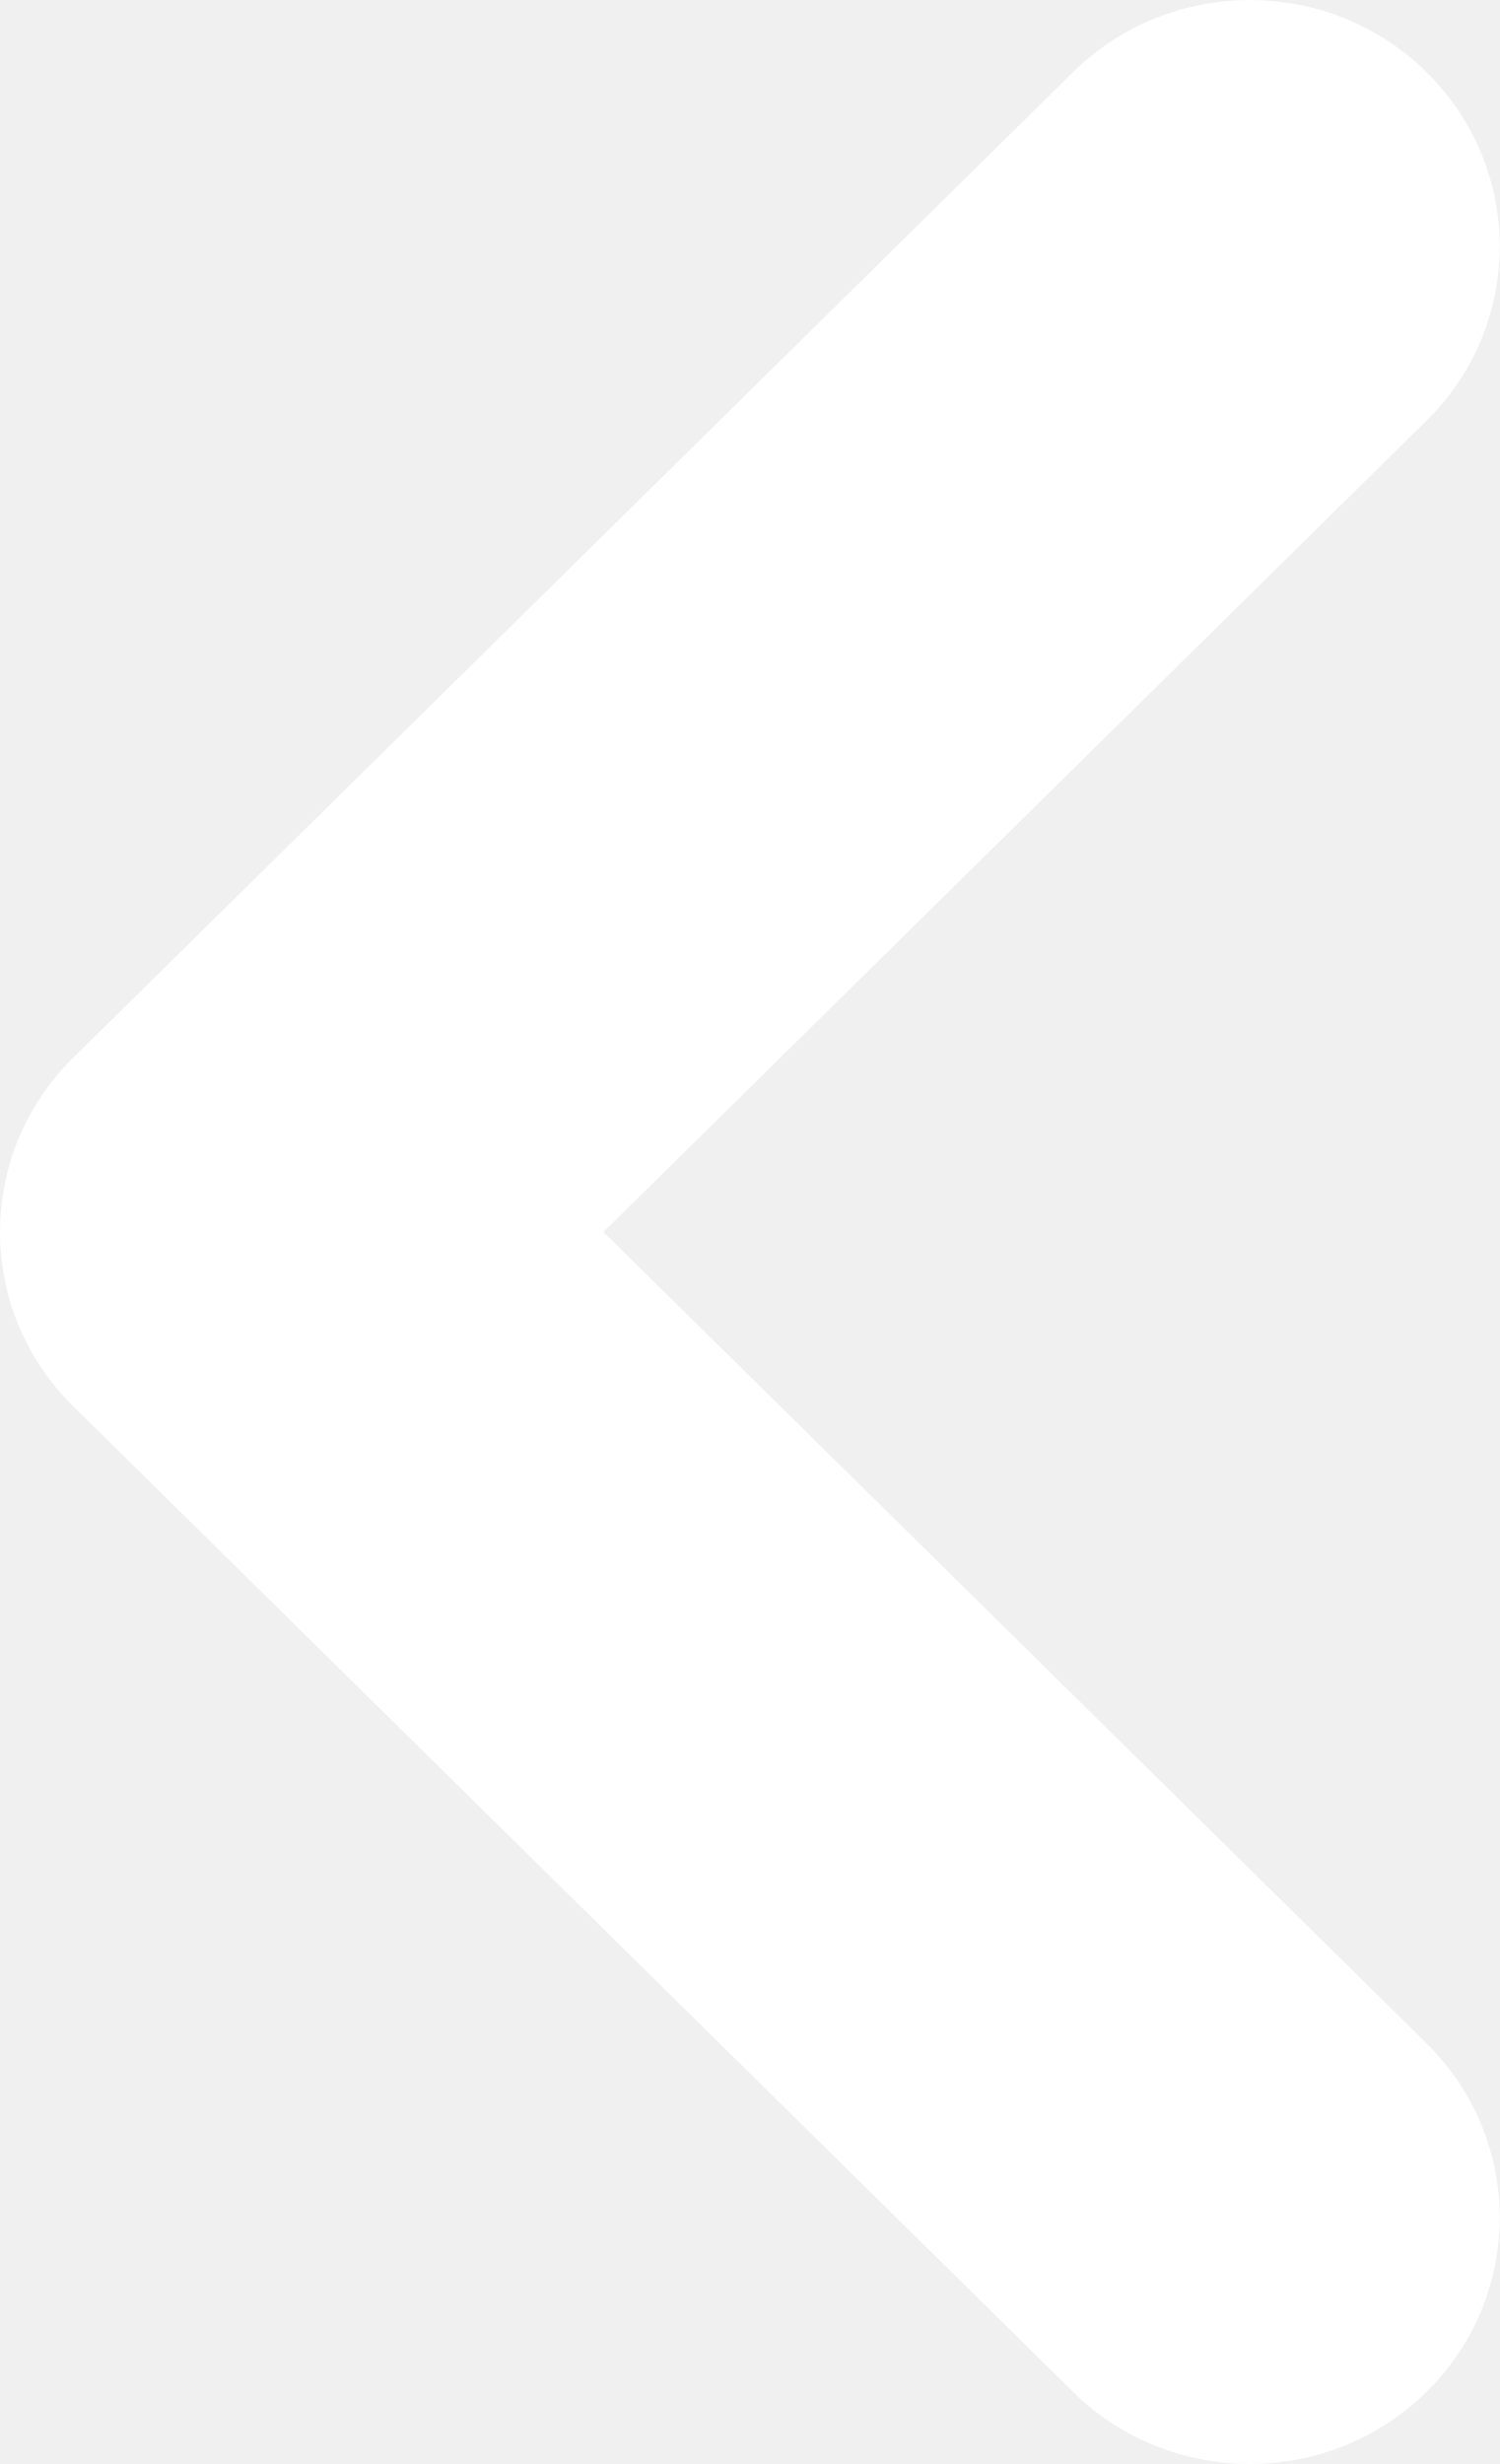
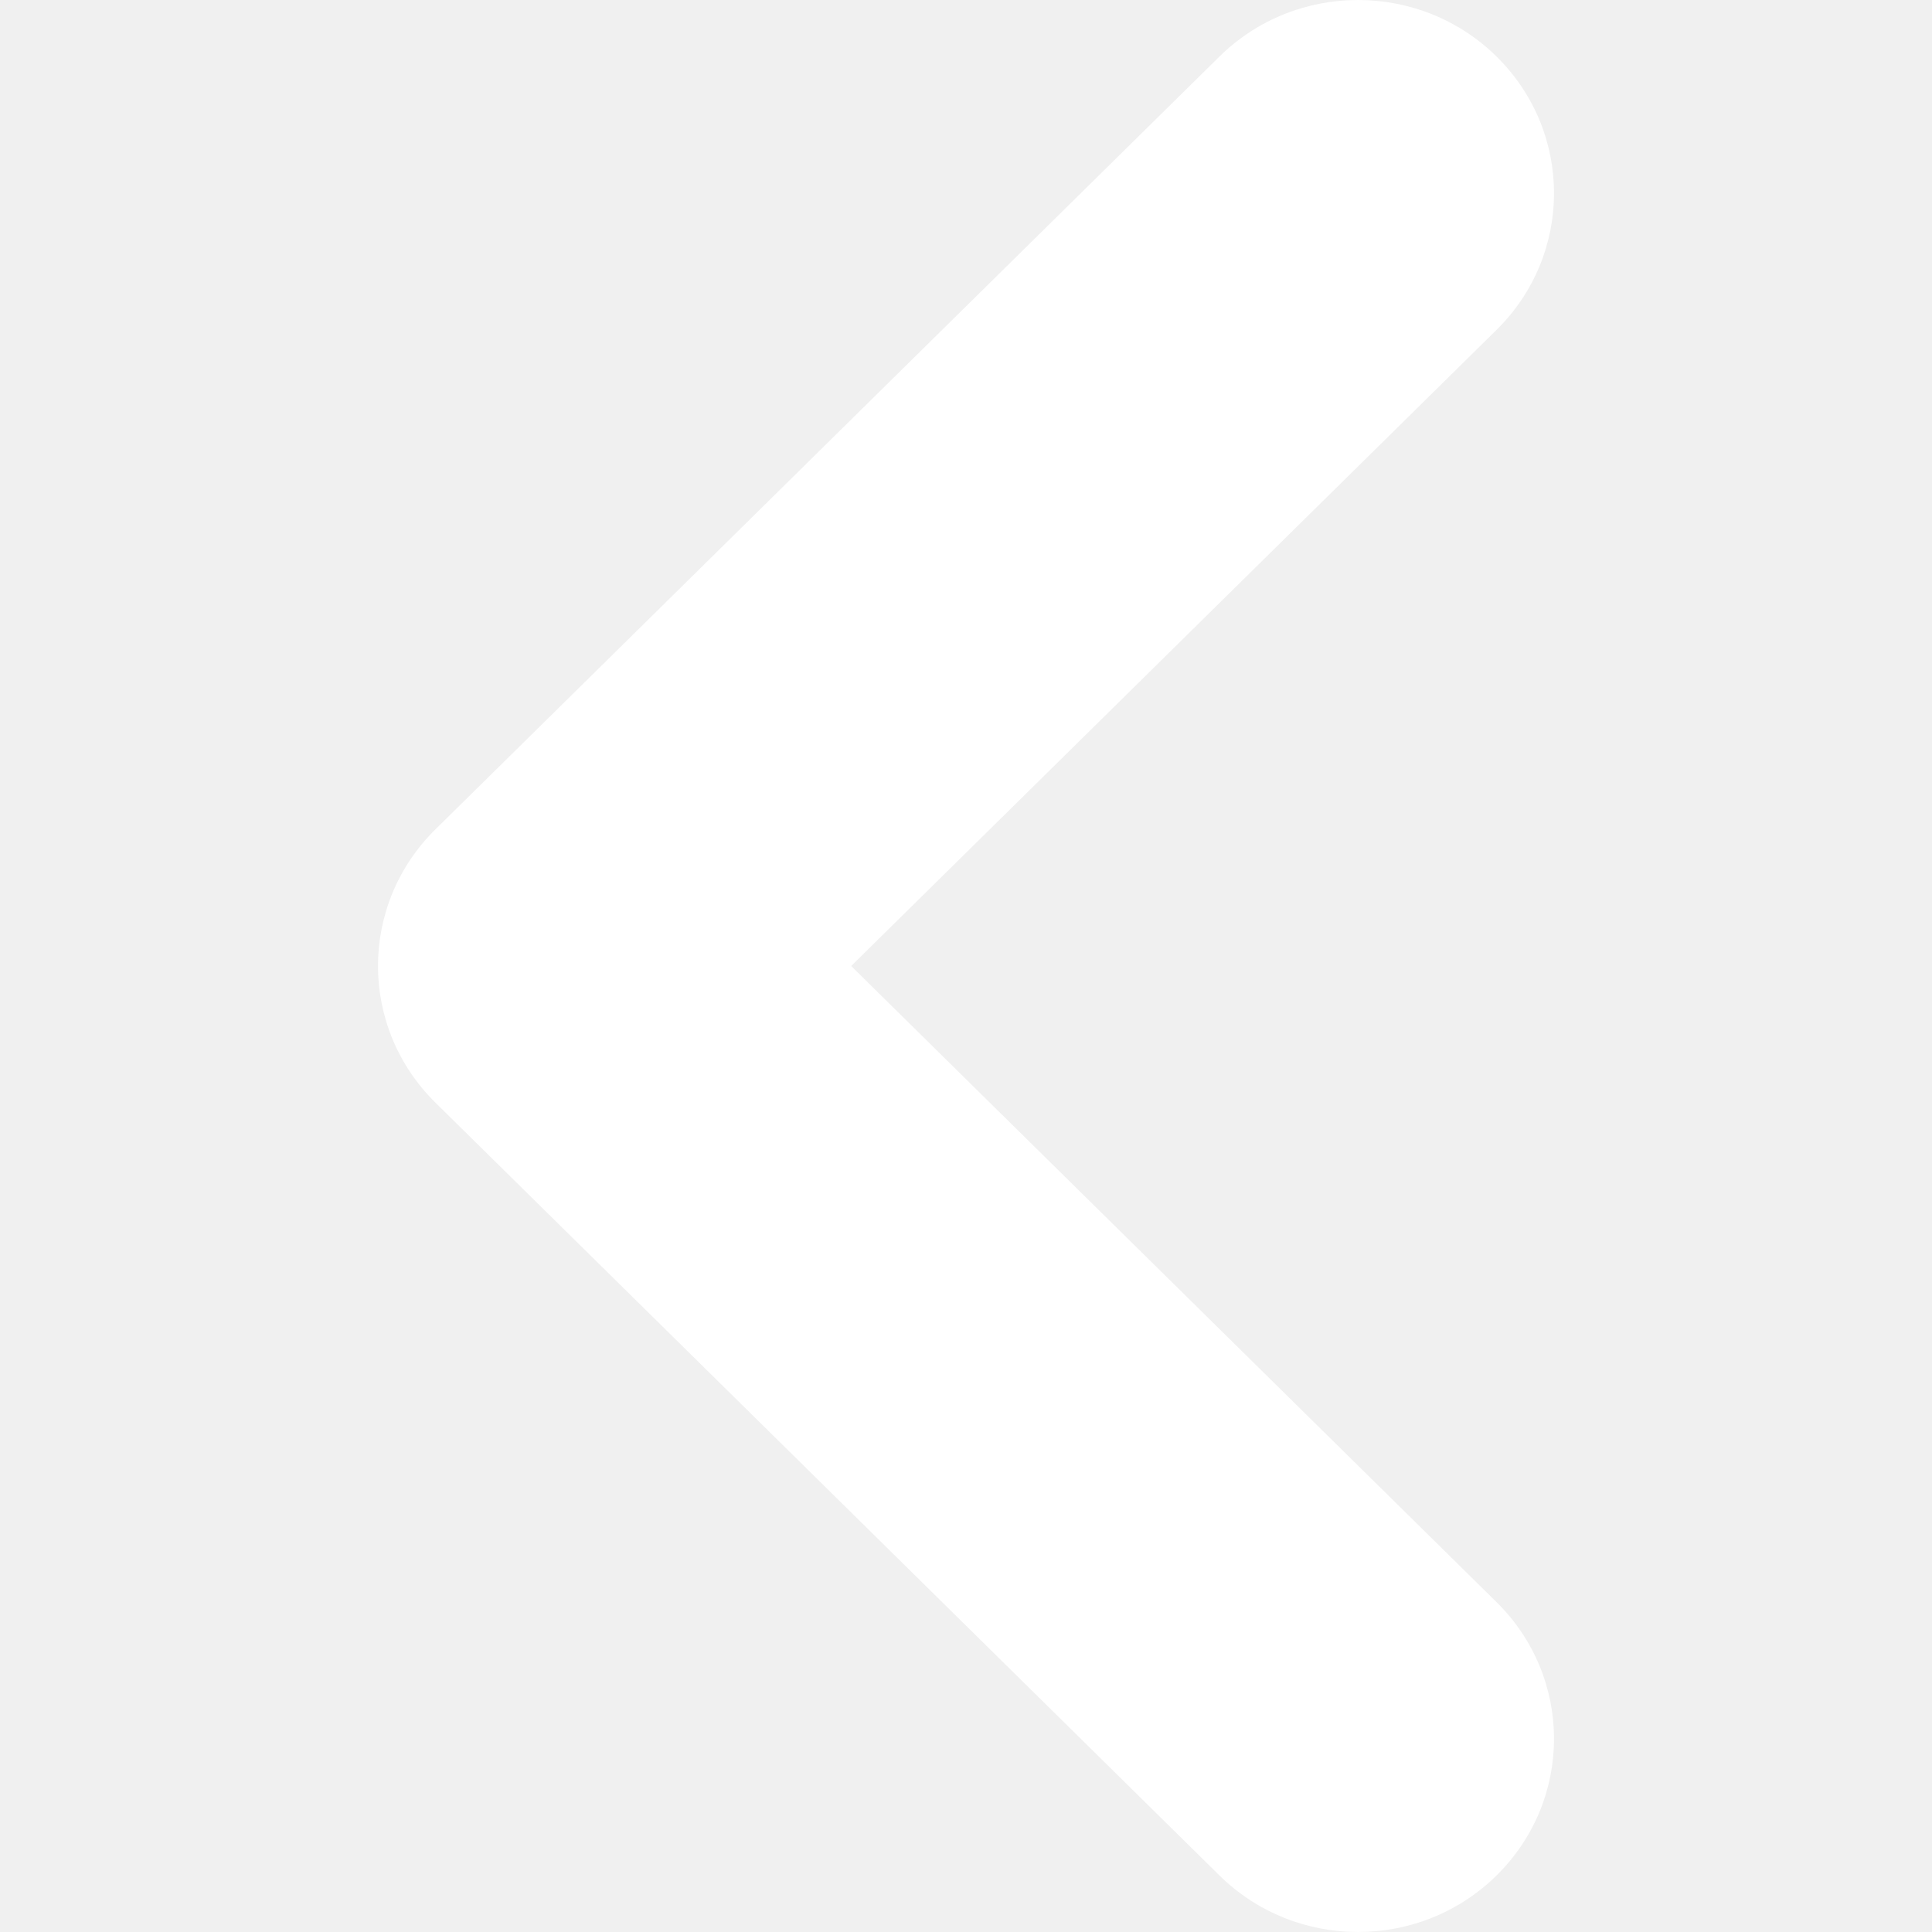
- <svg xmlns="http://www.w3.org/2000/svg" width="28" height="46" viewBox="0 0 28 46" fill="none">
+ <svg xmlns="http://www.w3.org/2000/svg" width="20" height="20" viewBox="0 0 28 46" fill="#FFF">
  <path fill-rule="evenodd" clip-rule="evenodd" d="M26.633 44.653C28.456 42.856 28.456 39.944 26.633 38.147L11.266 23L26.633 7.853C28.456 6.056 28.456 3.144 26.633 1.347C24.811 -0.449 21.856 -0.449 20.034 1.347L1.367 19.747C-0.456 21.544 -0.456 24.456 1.367 26.253L20.034 44.653C21.856 46.449 24.811 46.449 26.633 44.653Z" fill="white" />
</svg>
